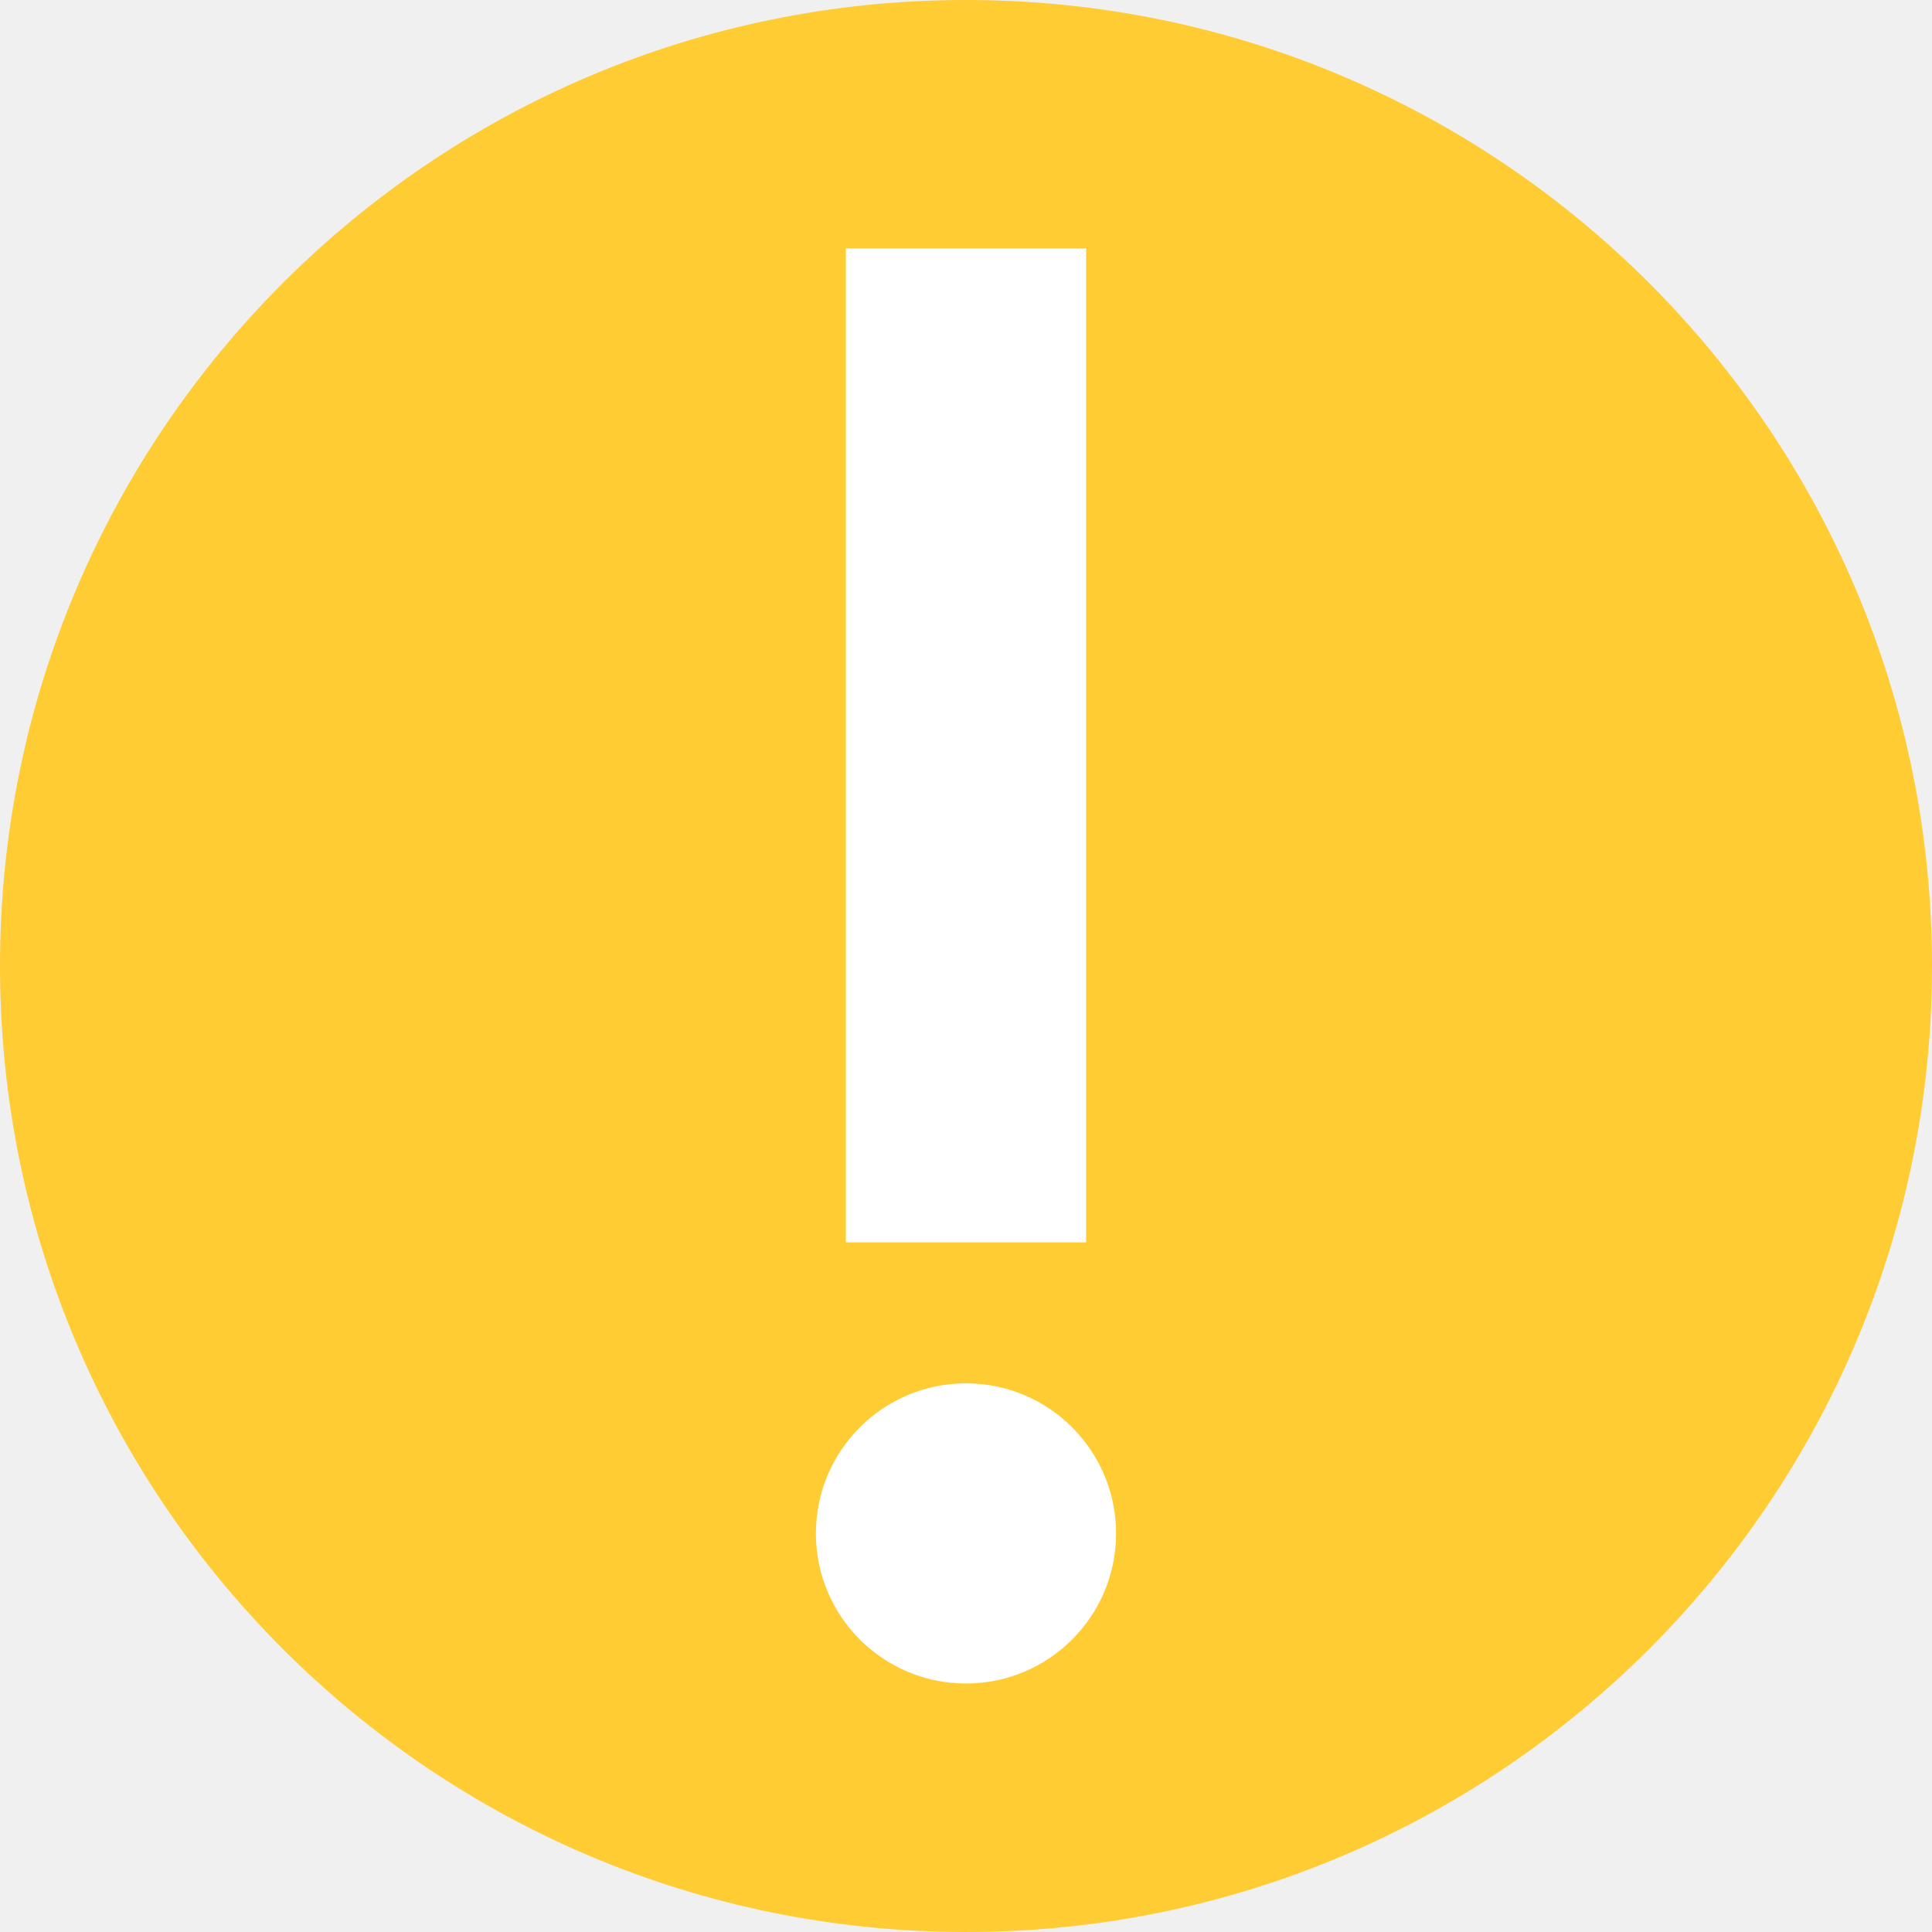
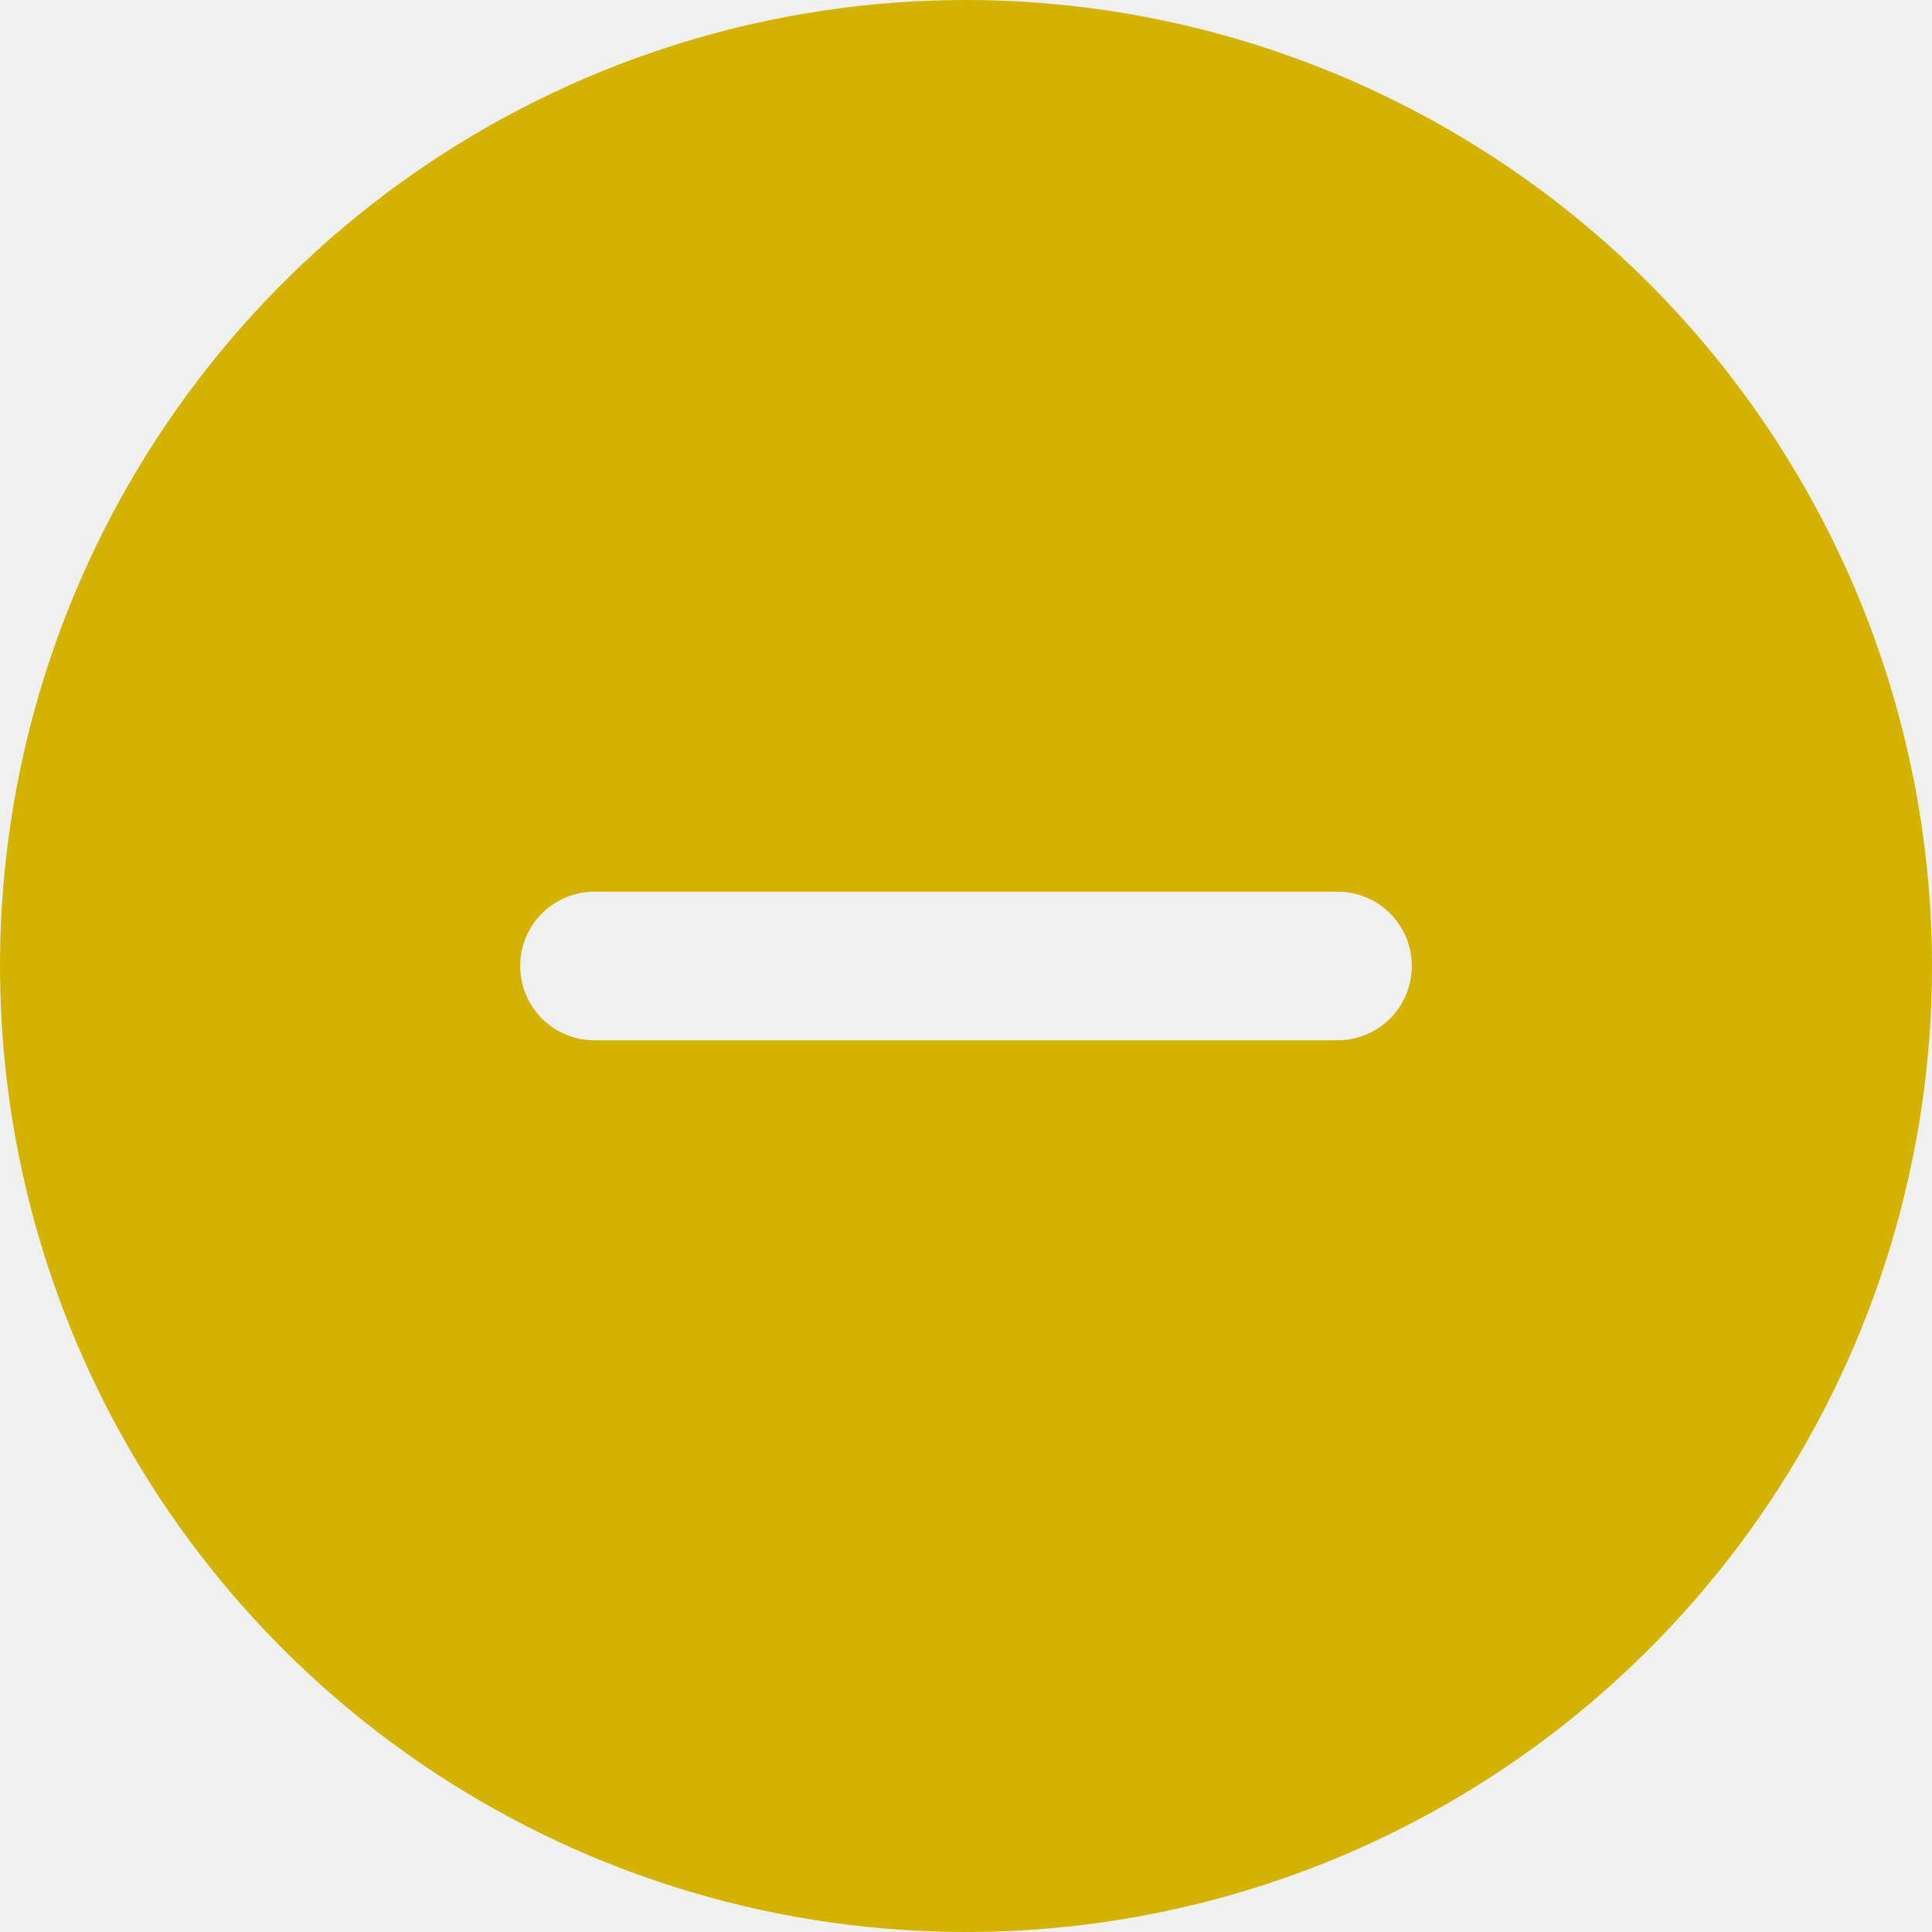
- <svg xmlns="http://www.w3.org/2000/svg" width="451.429" height="451.429" id="svg2" version="1.1">
-   <defs id="defs4" />
-   <g id="layer1" transform="translate(-2887.592,-192.3615)">
-     <g transform="matrix(1.358043,0,0,1.358043,2065.078,44.9283)" id="layer1-6" />
-     <path transform="matrix(1.170371,0,0,1.170371,1772.395,-189.9379)" d="M 1338.571,519.505 A 192.857,192.857 0 0 1 1145.714,712.362 192.857,192.857 0 0 1 952.857,519.505 192.857,192.857 0 0 1 1145.714,326.648 192.857,192.857 0 0 1 1338.571,519.505 Z" id="path3866" style="fill:#ffcc33;fill-opacity:1;fill-rule:nonzero;stroke:none" />
-     <g transform="matrix(-3.143553,0,0,-3.143553,10926.161,-138.4916)" style="font-style:normal;font-variant:normal;font-weight:bold;font-stretch:normal;font-size:144px;line-height:125%;font-family:'College Slab';-inkscape-font-specification:'College Slab Bold';letter-spacing:0px;word-spacing:0px;fill:#ffffff;fill-opacity:1;stroke:none" id="text3890">
-       <path style="font-family:Lato;-inkscape-font-specification:'Lato Bold';fill:#ffffff" d="m 2494.286,-197.591 v 73.872 h -17.856 v -73.872 h 17.856" id="path3089" />
-       <circle style="fill:#ffffff;fill-opacity:1;fill-rule:nonzero;stroke:none" id="path3085" transform="matrix(0.3181114,0,0,0.3181114,2440.907,-251.4472)" cx="139.737" cy="101.287" r="35.068" />
-     </g>
-   </g>
+ <svg xmlns="http://www.w3.org/2000/svg" width="24" height="24" viewBox="0 0 24 24" fill="none">
+   <path d="M12 0C9.627 0 7.307 0.704 5.333 2.022C3.36 3.341 1.822 5.215 0.913 7.408C0.005 9.601 -0.232 12.013 0.231 14.341C0.694 16.669 1.836 18.807 3.515 20.485C5.193 22.163 7.331 23.306 9.659 23.769C11.987 24.232 14.399 23.995 16.592 23.087C18.785 22.178 20.659 20.64 21.978 18.667C23.296 16.693 24 14.373 24 12C23.997 8.818 22.731 5.768 20.482 3.518C18.232 1.269 15.182 0.003 12 0ZM16.615 12.923H7.385C7.14 12.923 6.905 12.826 6.732 12.653C6.559 12.48 6.462 12.245 6.462 12C6.462 11.755 6.559 11.52 6.732 11.347C6.905 11.174 7.14 11.077 7.385 11.077H16.615C16.86 11.077 17.095 11.174 17.268 11.347C17.441 11.52 17.538 11.755 17.538 12C17.538 12.245 17.441 12.48 17.268 12.653C17.095 12.826 16.86 12.923 16.615 12.923Z" fill="#D4B200" />
</svg>
